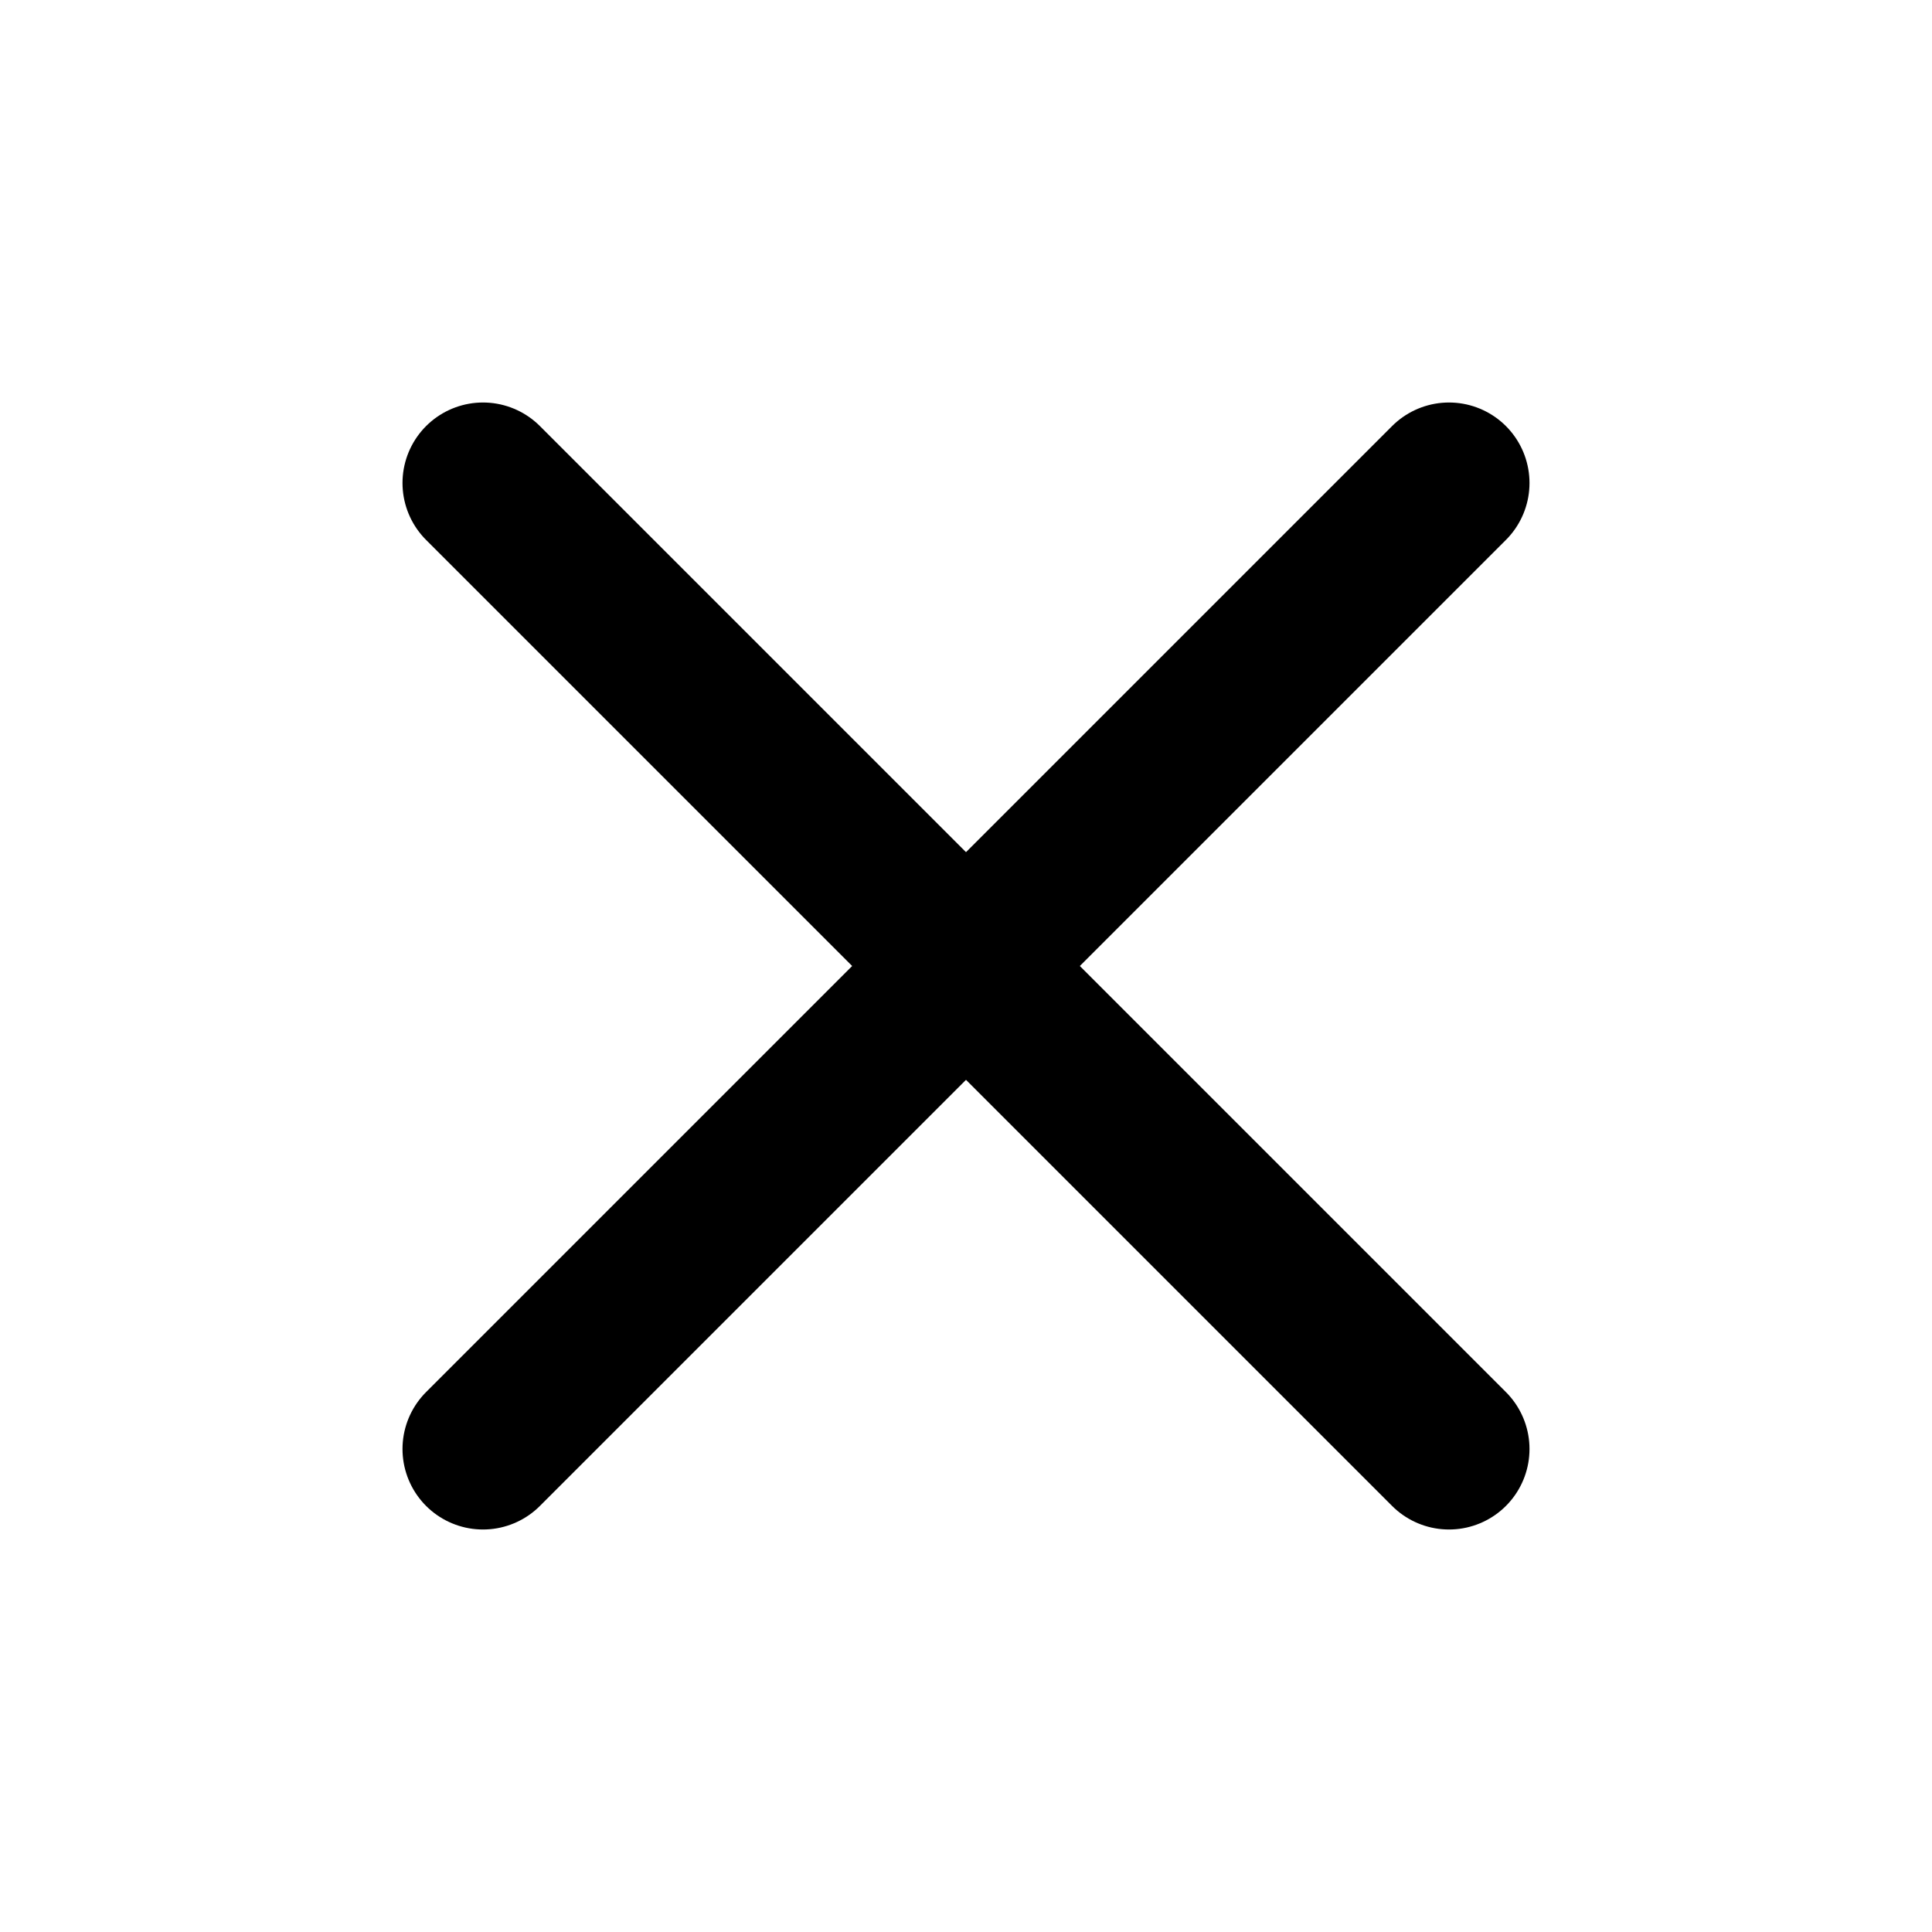
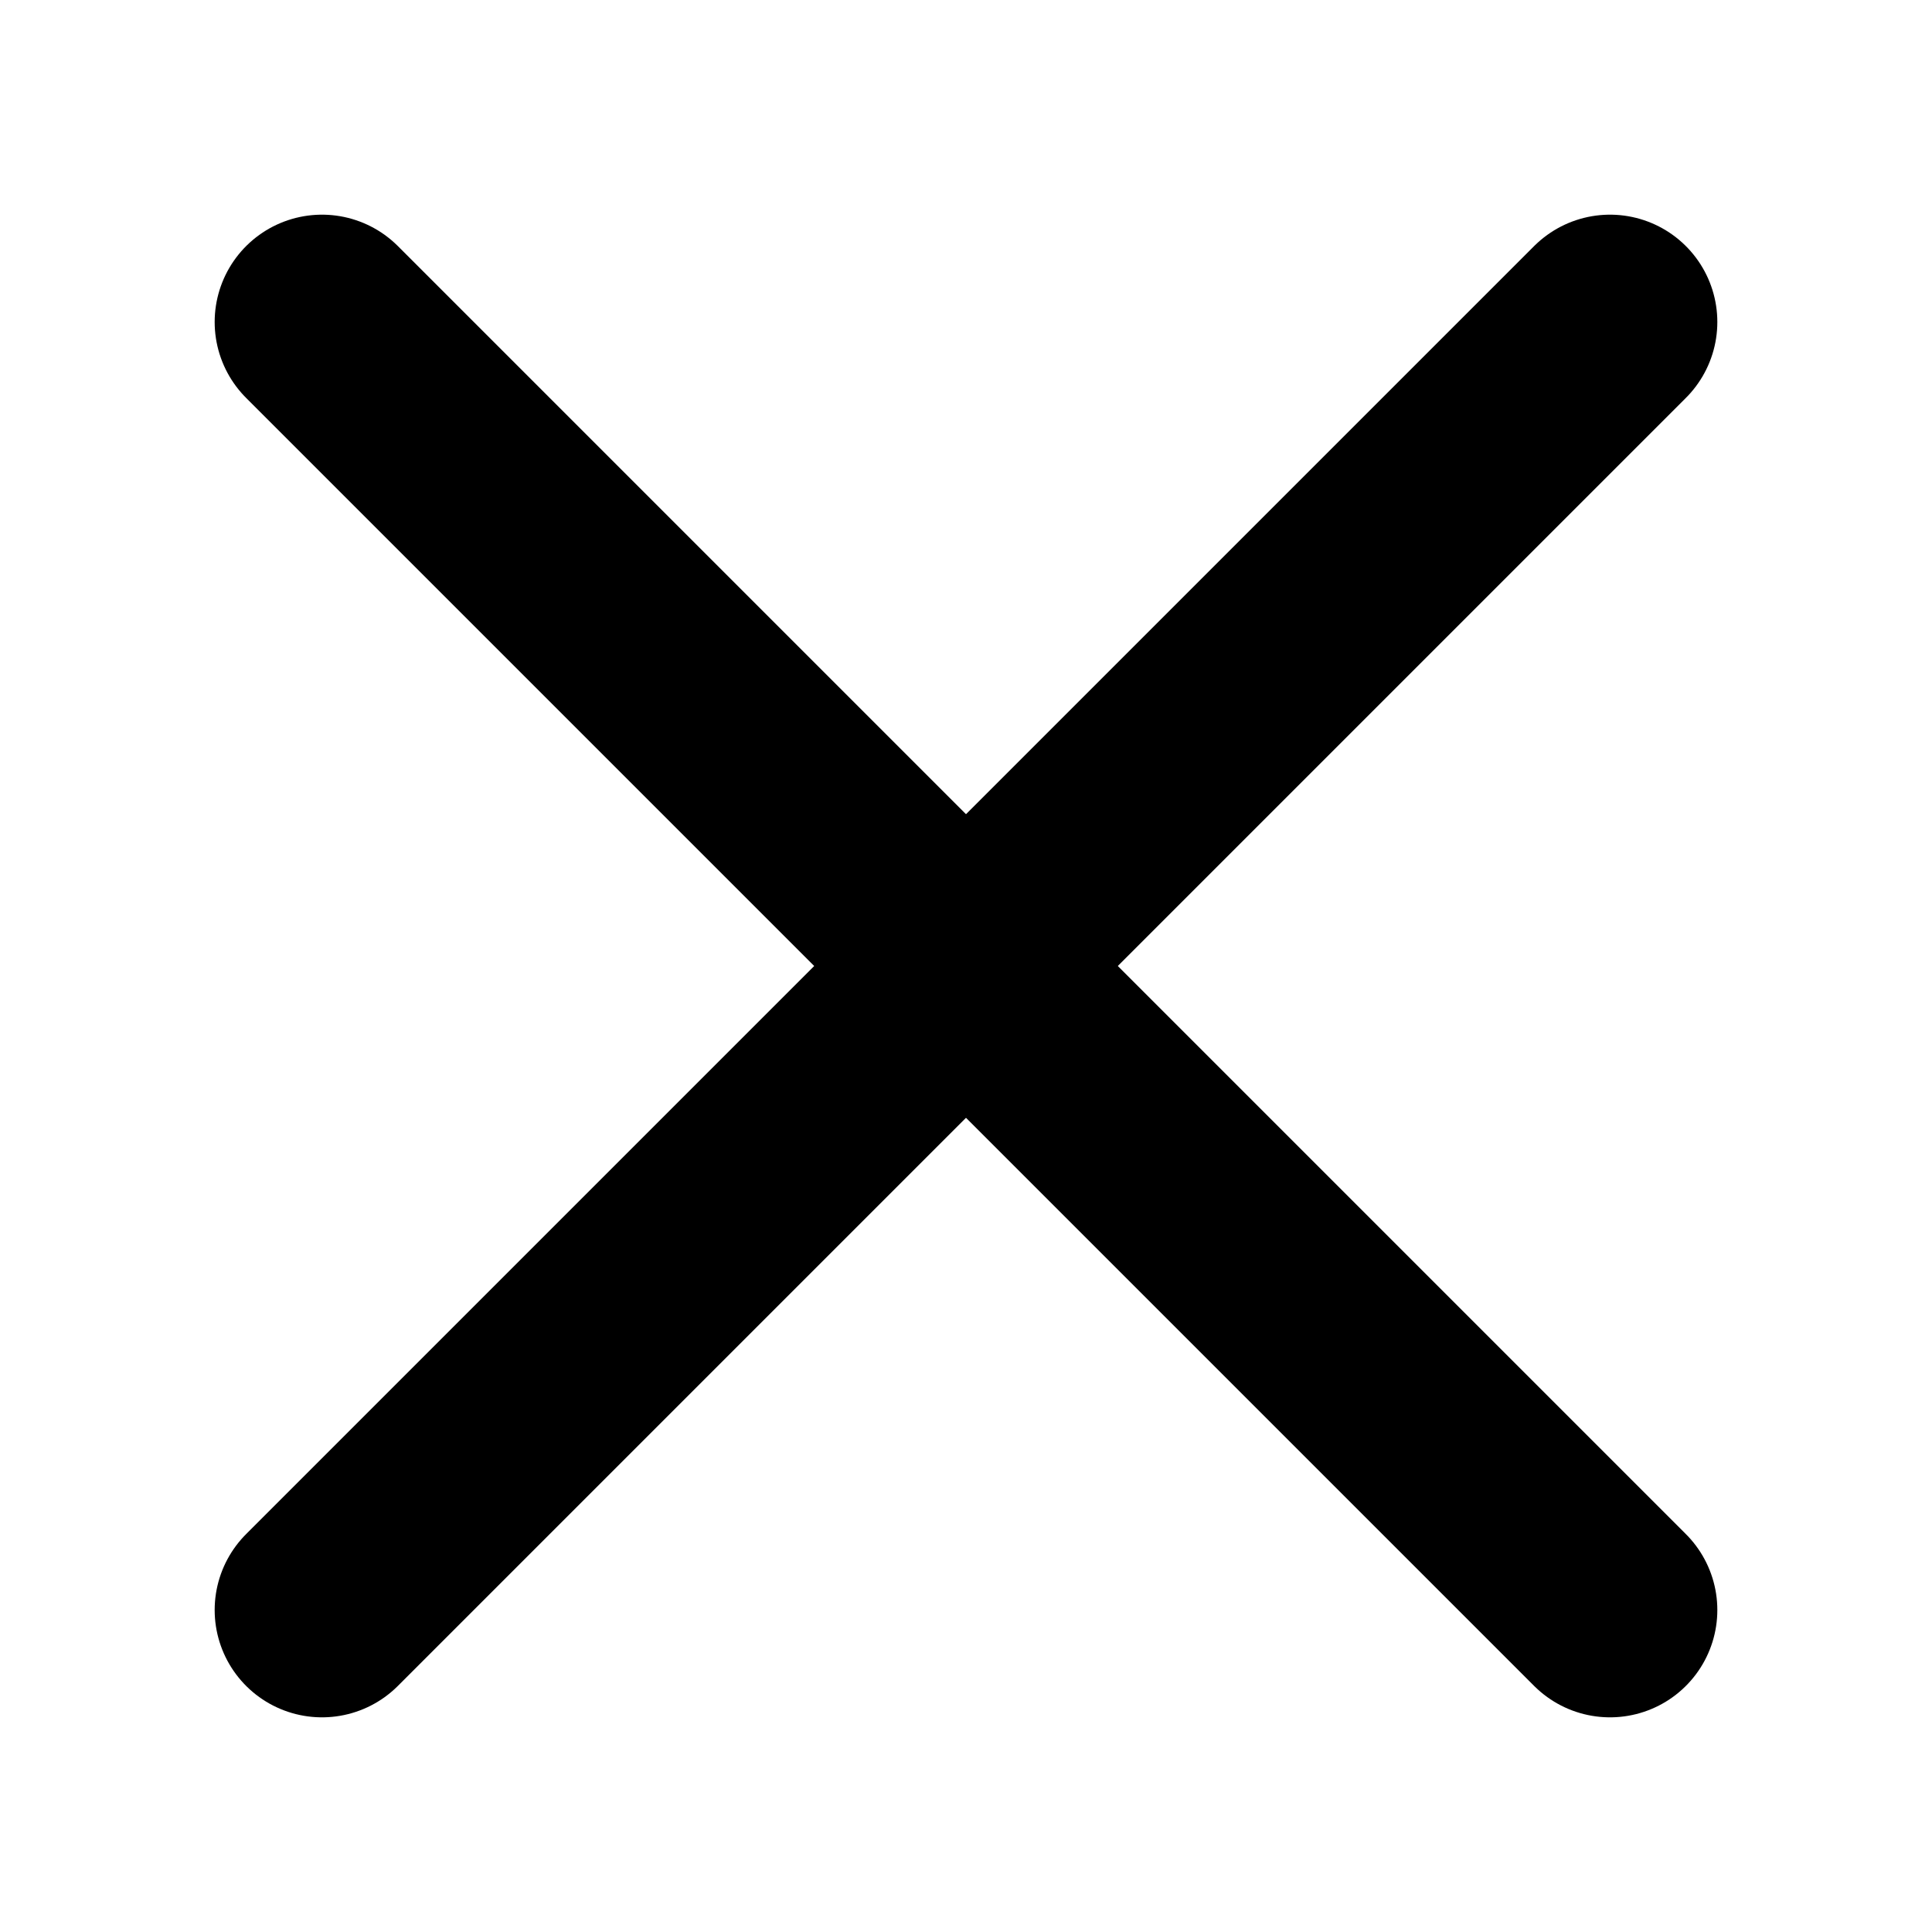
- <svg xmlns="http://www.w3.org/2000/svg" width="24" height="24" viewBox="0 0 24 24" fill="none" stroke="#000" stroke-width="2" stroke-linecap="round" stroke-linejoin="round">
-   <path d="M18 6 6 18" />
-   <path d="m6 6 12 12" />
+ <svg xmlns="http://www.w3.org/2000/svg" width="24" height="24" viewBox="3 3 18 18">
+   <path d="M18 6 6 18" fill="none" stroke="#000" stroke-width="2" stroke-linecap="round" stroke-linejoin="round" />
+   <path d="m6 6 12 12" fill="none" stroke="#000" stroke-width="2" stroke-linecap="round" stroke-linejoin="round" />
</svg>
